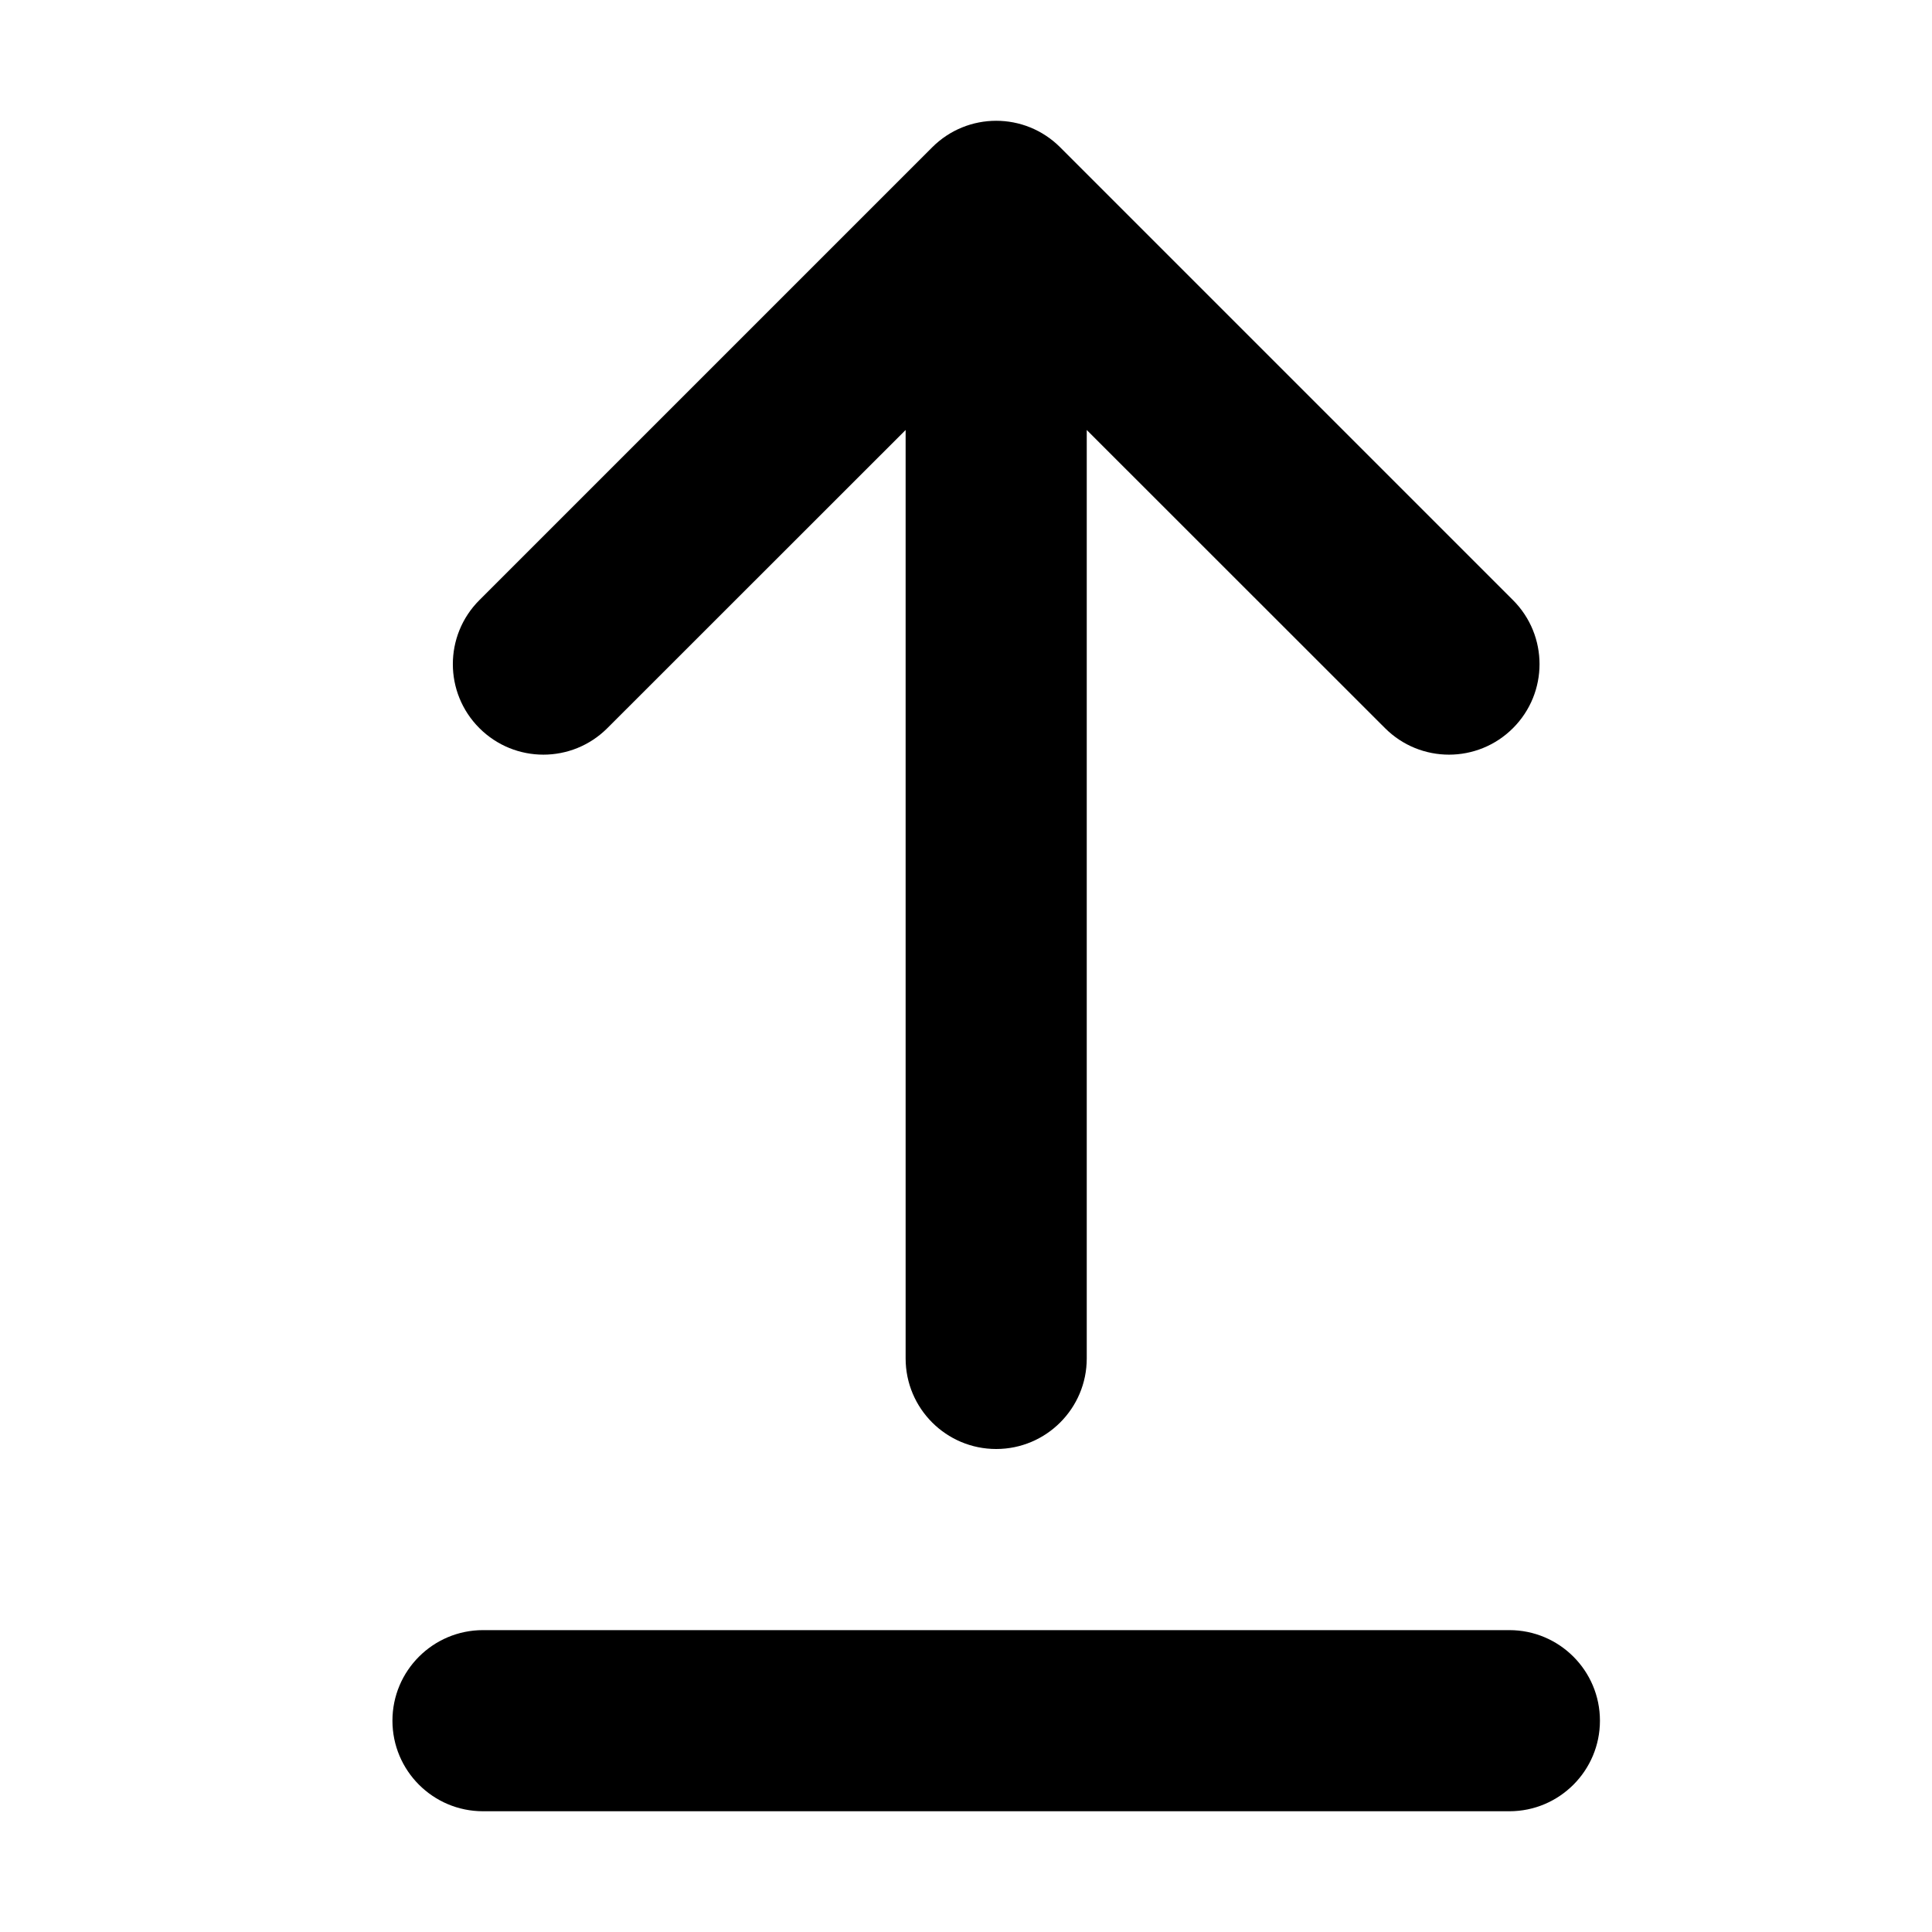
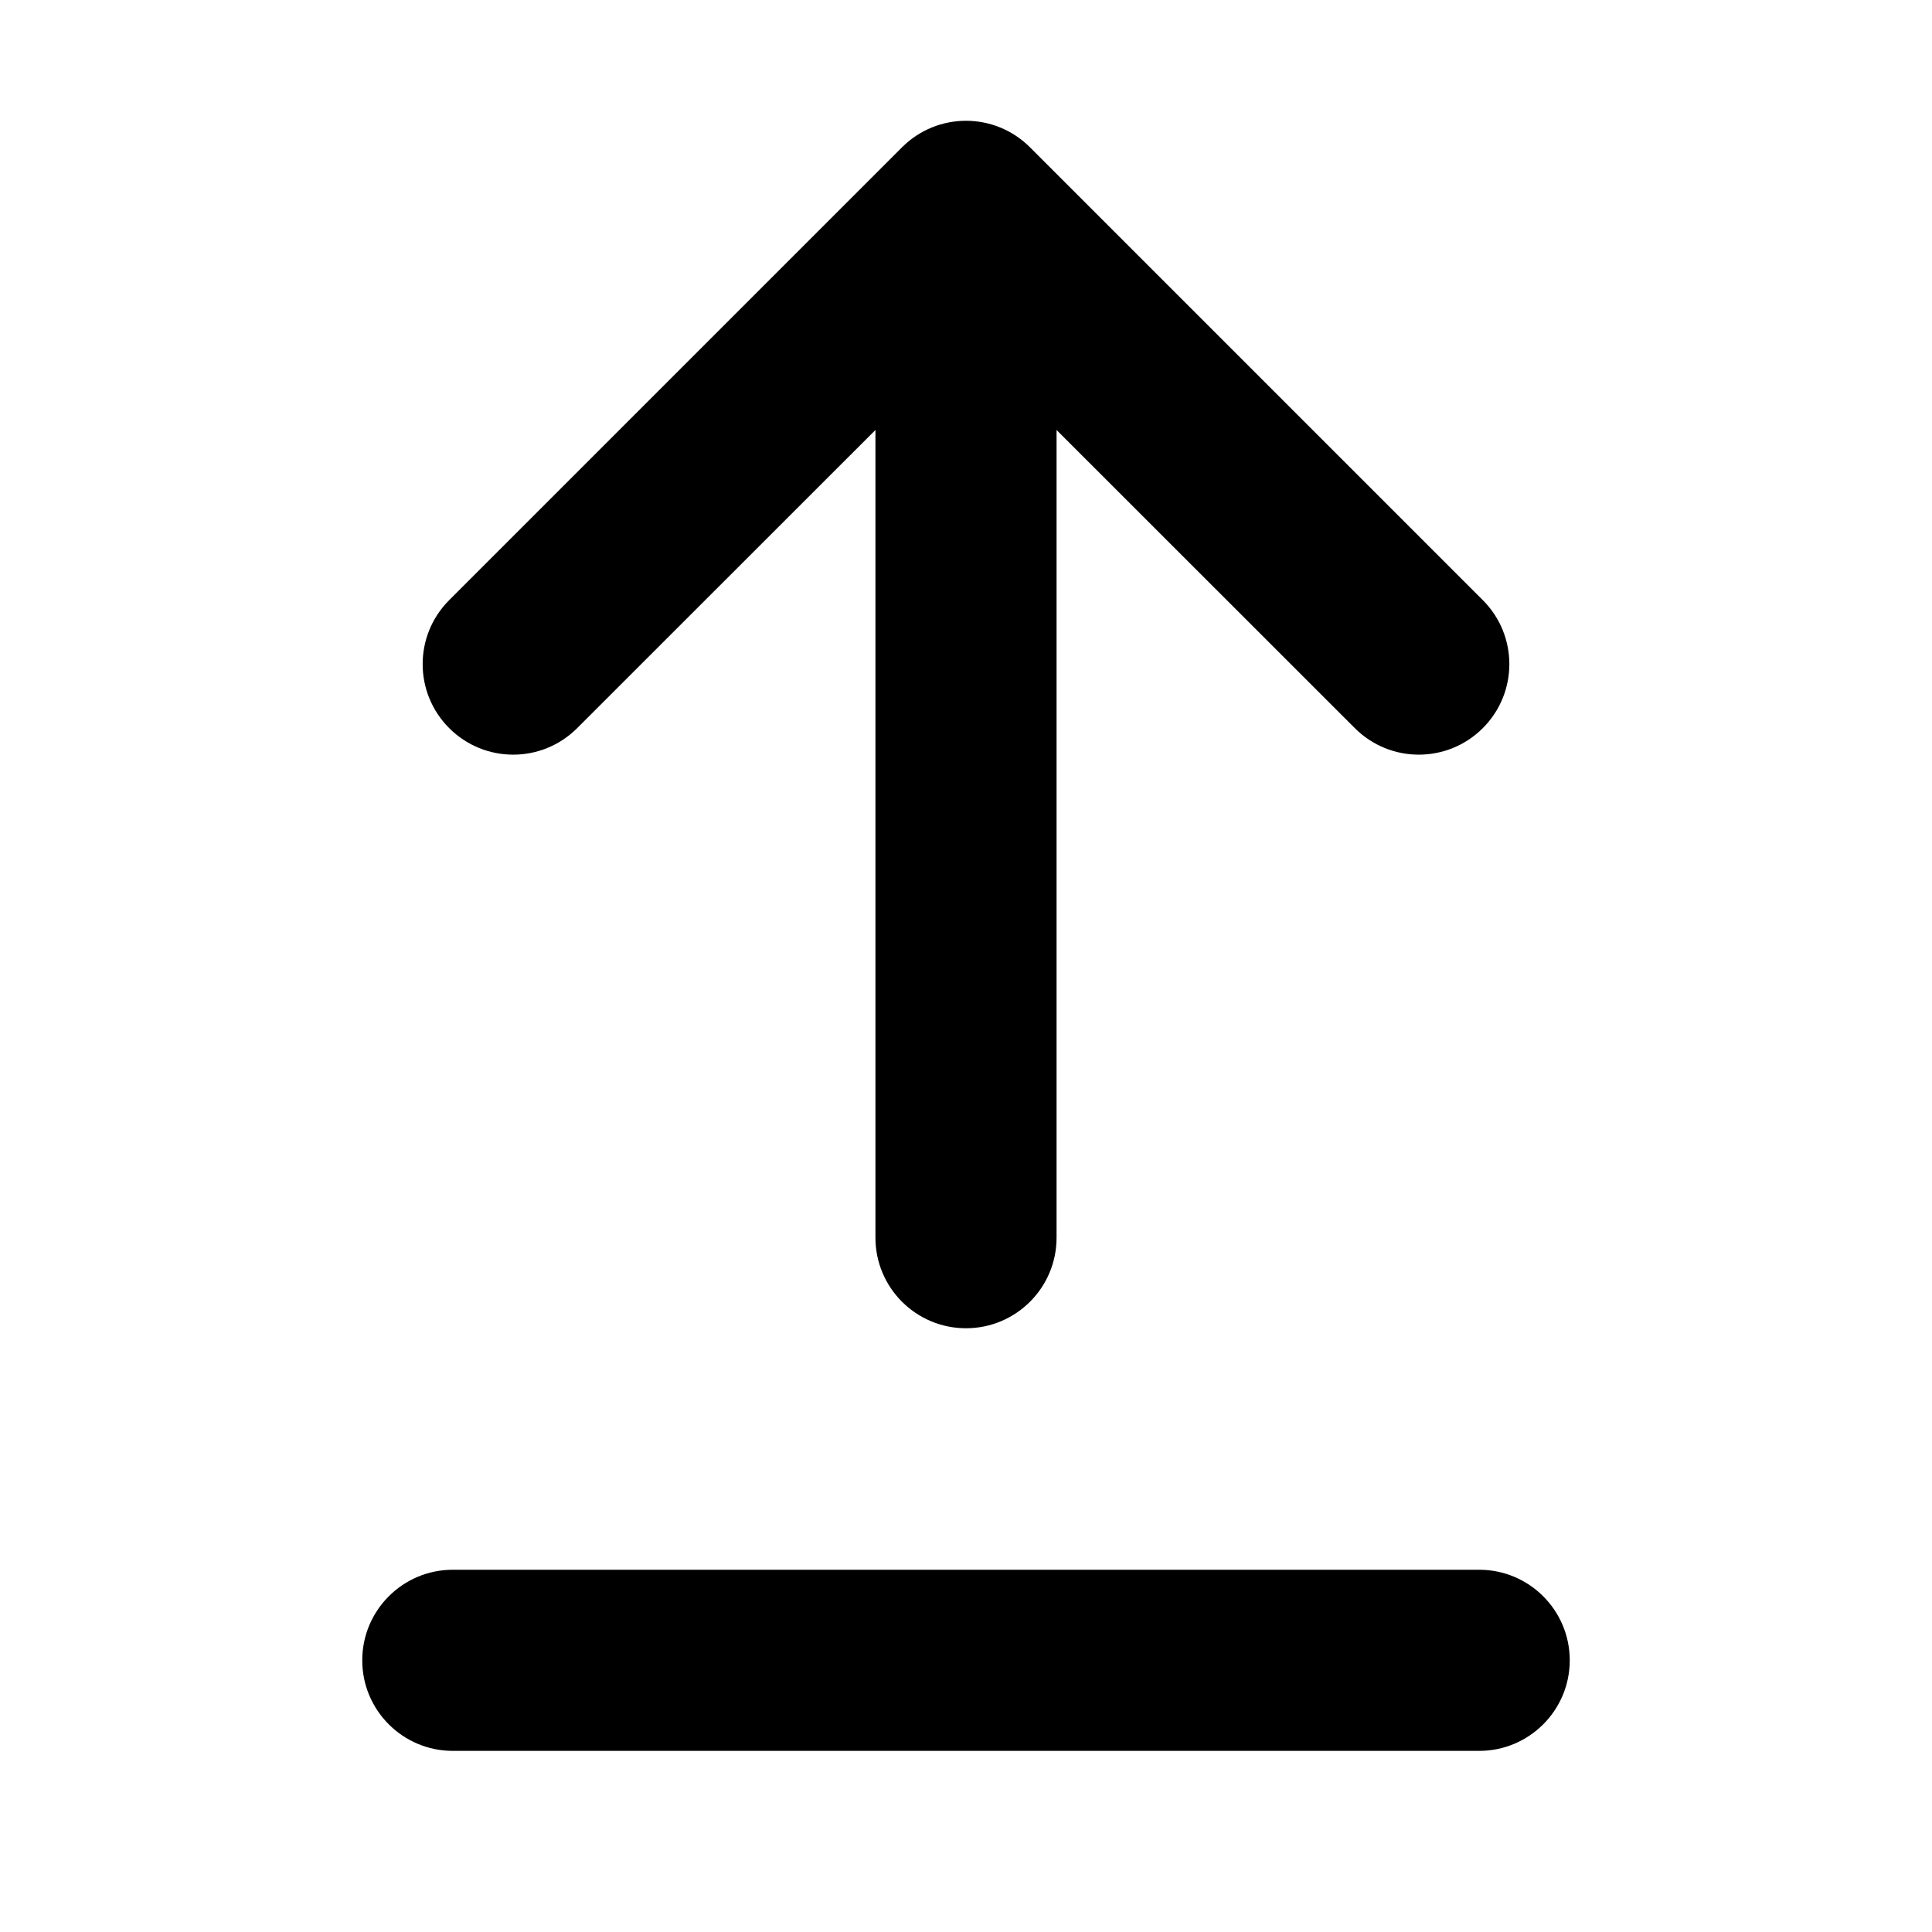
<svg xmlns="http://www.w3.org/2000/svg" width="16" height="16" viewBox="0 0 16 16">
-   <path fill-rule="evenodd" clip-rule="evenodd" d="M11.47 6.03C11.763 6.323 12.237 6.323 12.53 6.03C12.823 5.737 12.823 5.263 12.53 4.97L8.78 1.22C8.487 0.927 8.013 0.927 7.72 1.22L3.97 4.97C3.677 5.263 3.677 5.737 3.97 6.03C4.263 6.323 4.737 6.323 5.03 6.03L7.5 3.561V11.25C7.5 11.664 7.836 12 8.25 12C8.664 12 9 11.664 9 11.25V3.561L11.47 6.03ZM3.25 14.25C3.25 13.836 3.586 13.5 4 13.5L12.5 13.5C12.914 13.5 13.25 13.836 13.25 14.25C13.25 14.664 12.914 15 12.5 15L4 15C3.586 15 3.25 14.664 3.25 14.25Z" />
+   <path fill-rule="evenodd" clip-rule="evenodd" d="M8.53 1.22C8.237 0.927 7.763 0.927 7.47 1.22L3.72 4.97C3.427 5.263 3.427 5.737 3.72 6.03C4.013 6.323 4.487 6.323 4.78 6.03L7.25 3.561V10.25C7.25 10.664 7.586 11 8 11C8.414 11 8.75 10.664 8.75 10.25V3.561L11.22 6.03C11.513 6.323 11.987 6.323 12.28 6.03C12.573 5.737 12.573 5.263 12.28 4.97L8.53 1.22ZM3.75 13C3.336 13 3 13.336 3 13.75C3 14.164 3.336 14.5 3.75 14.5H12.25C12.664 14.5 13 14.164 13 13.75C13 13.336 12.664 13 12.25 13H3.75Z" />
</svg>
